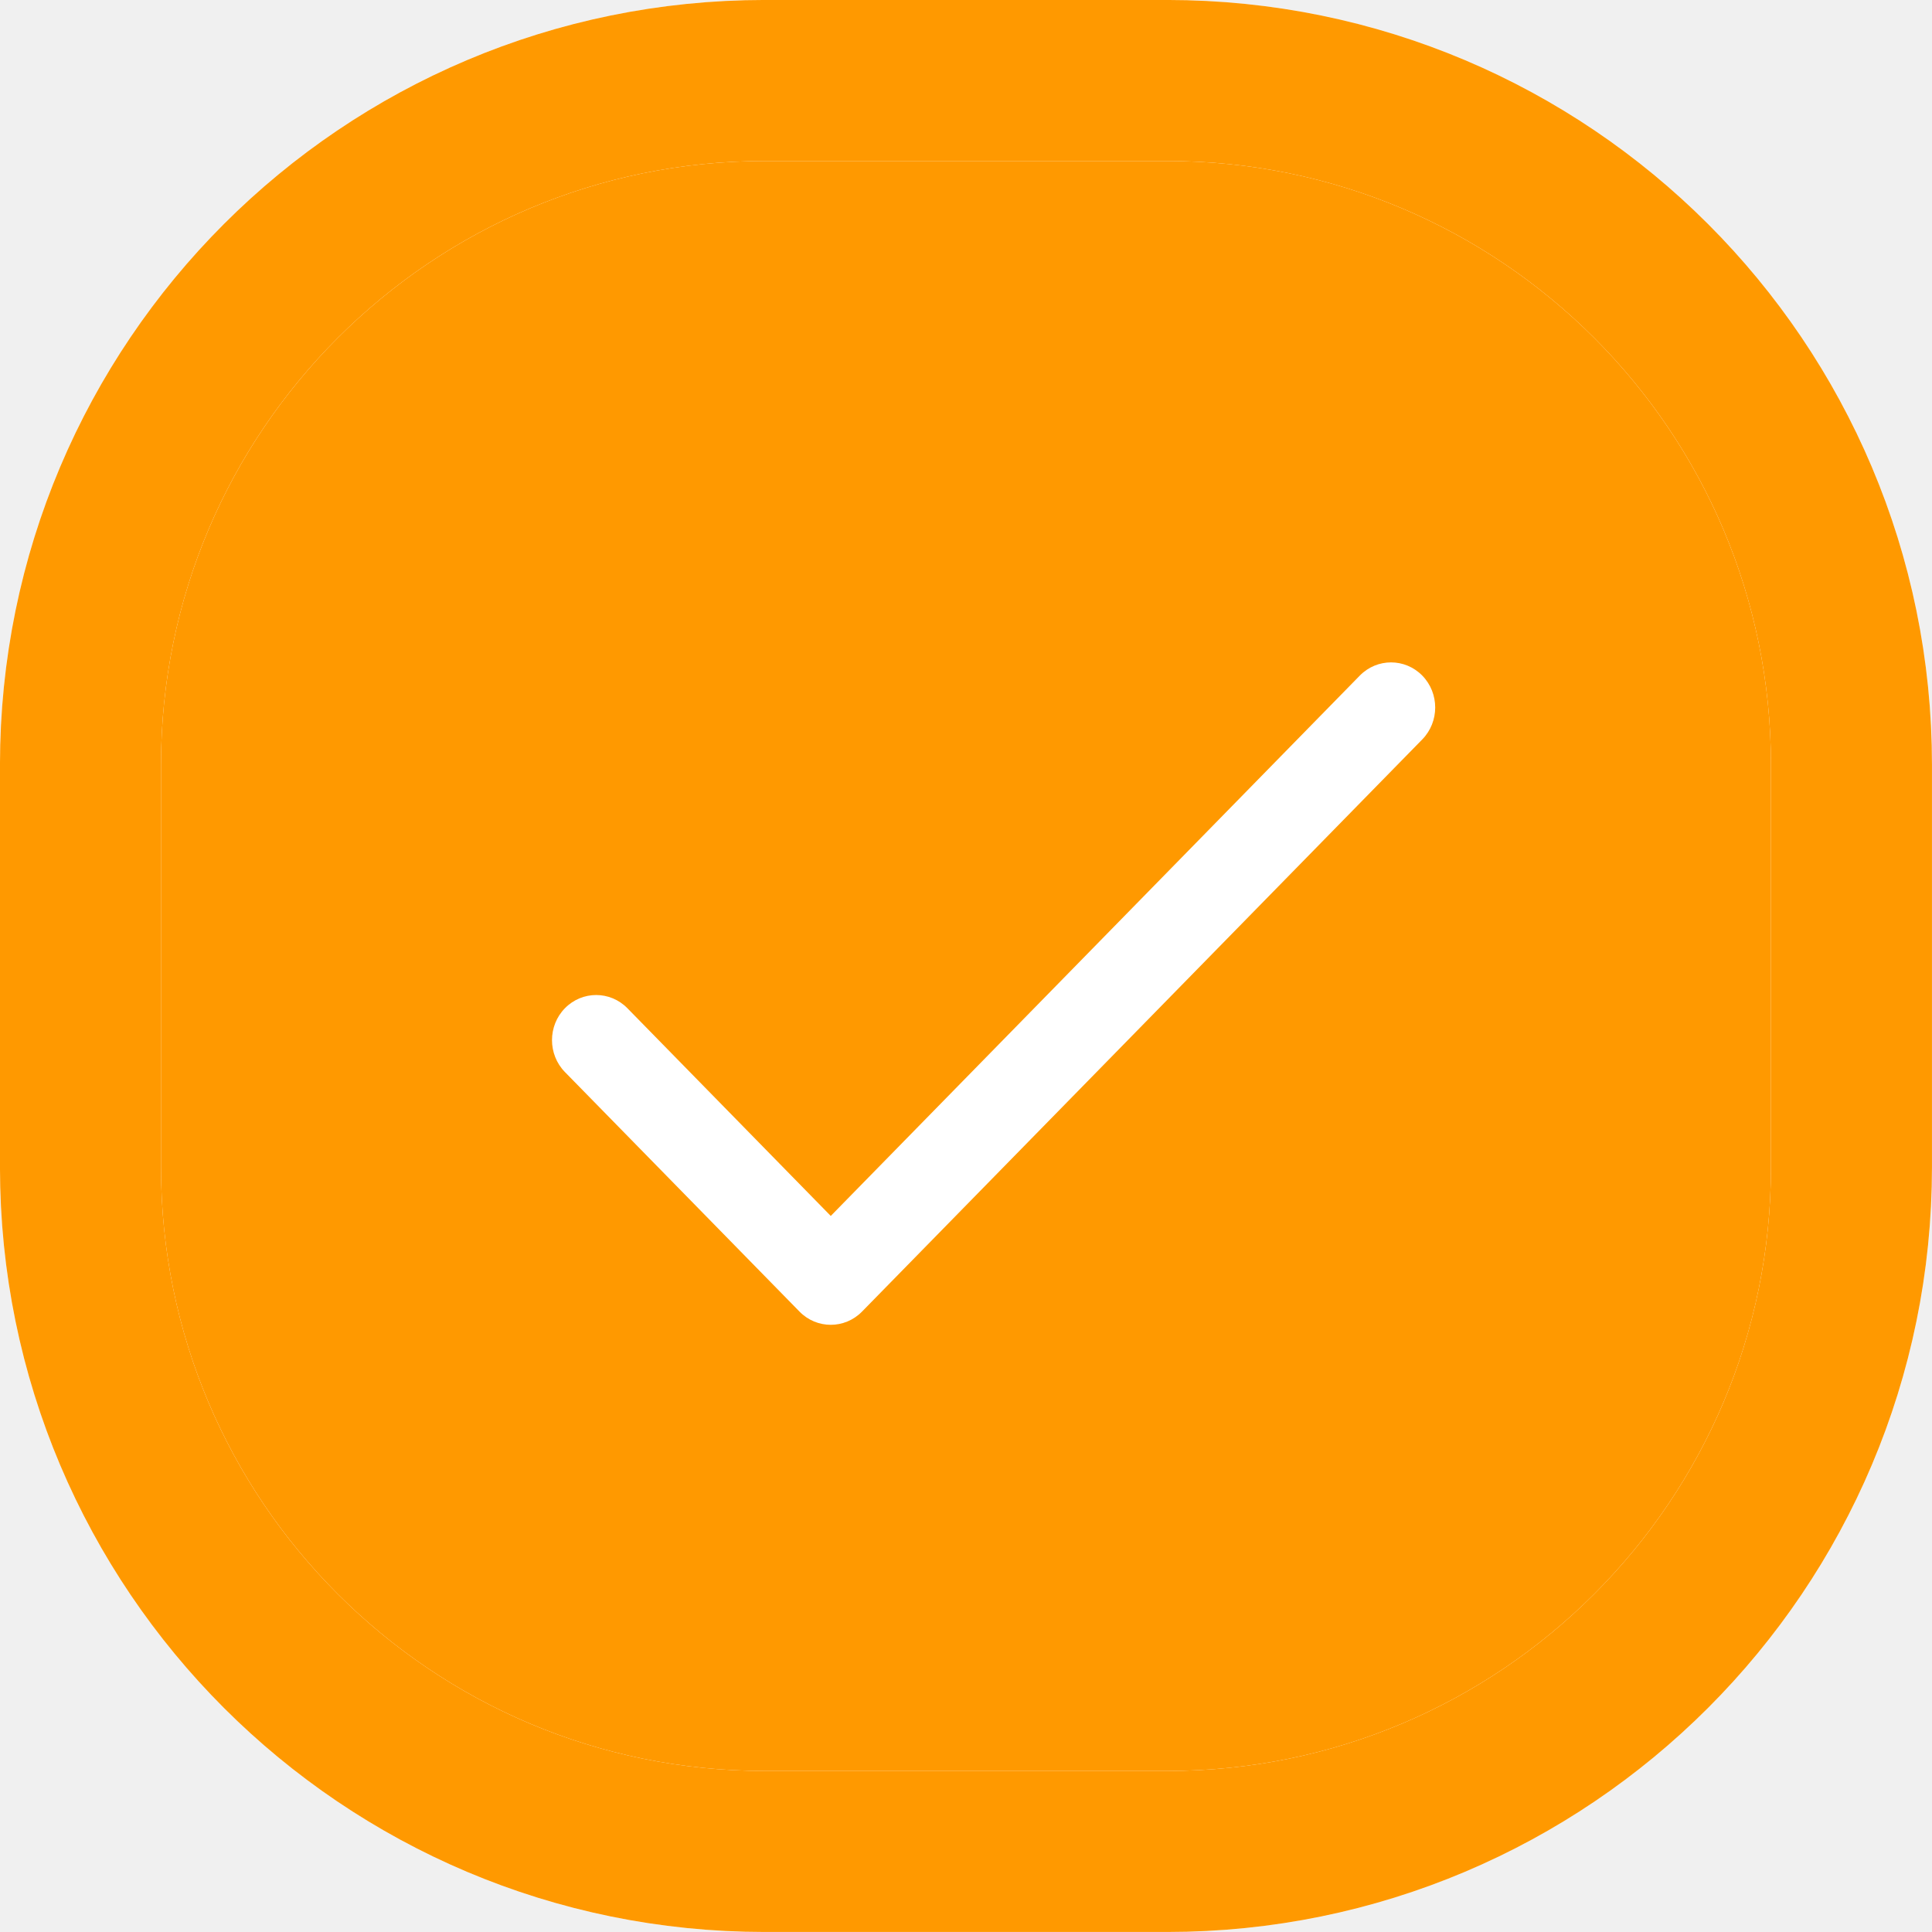
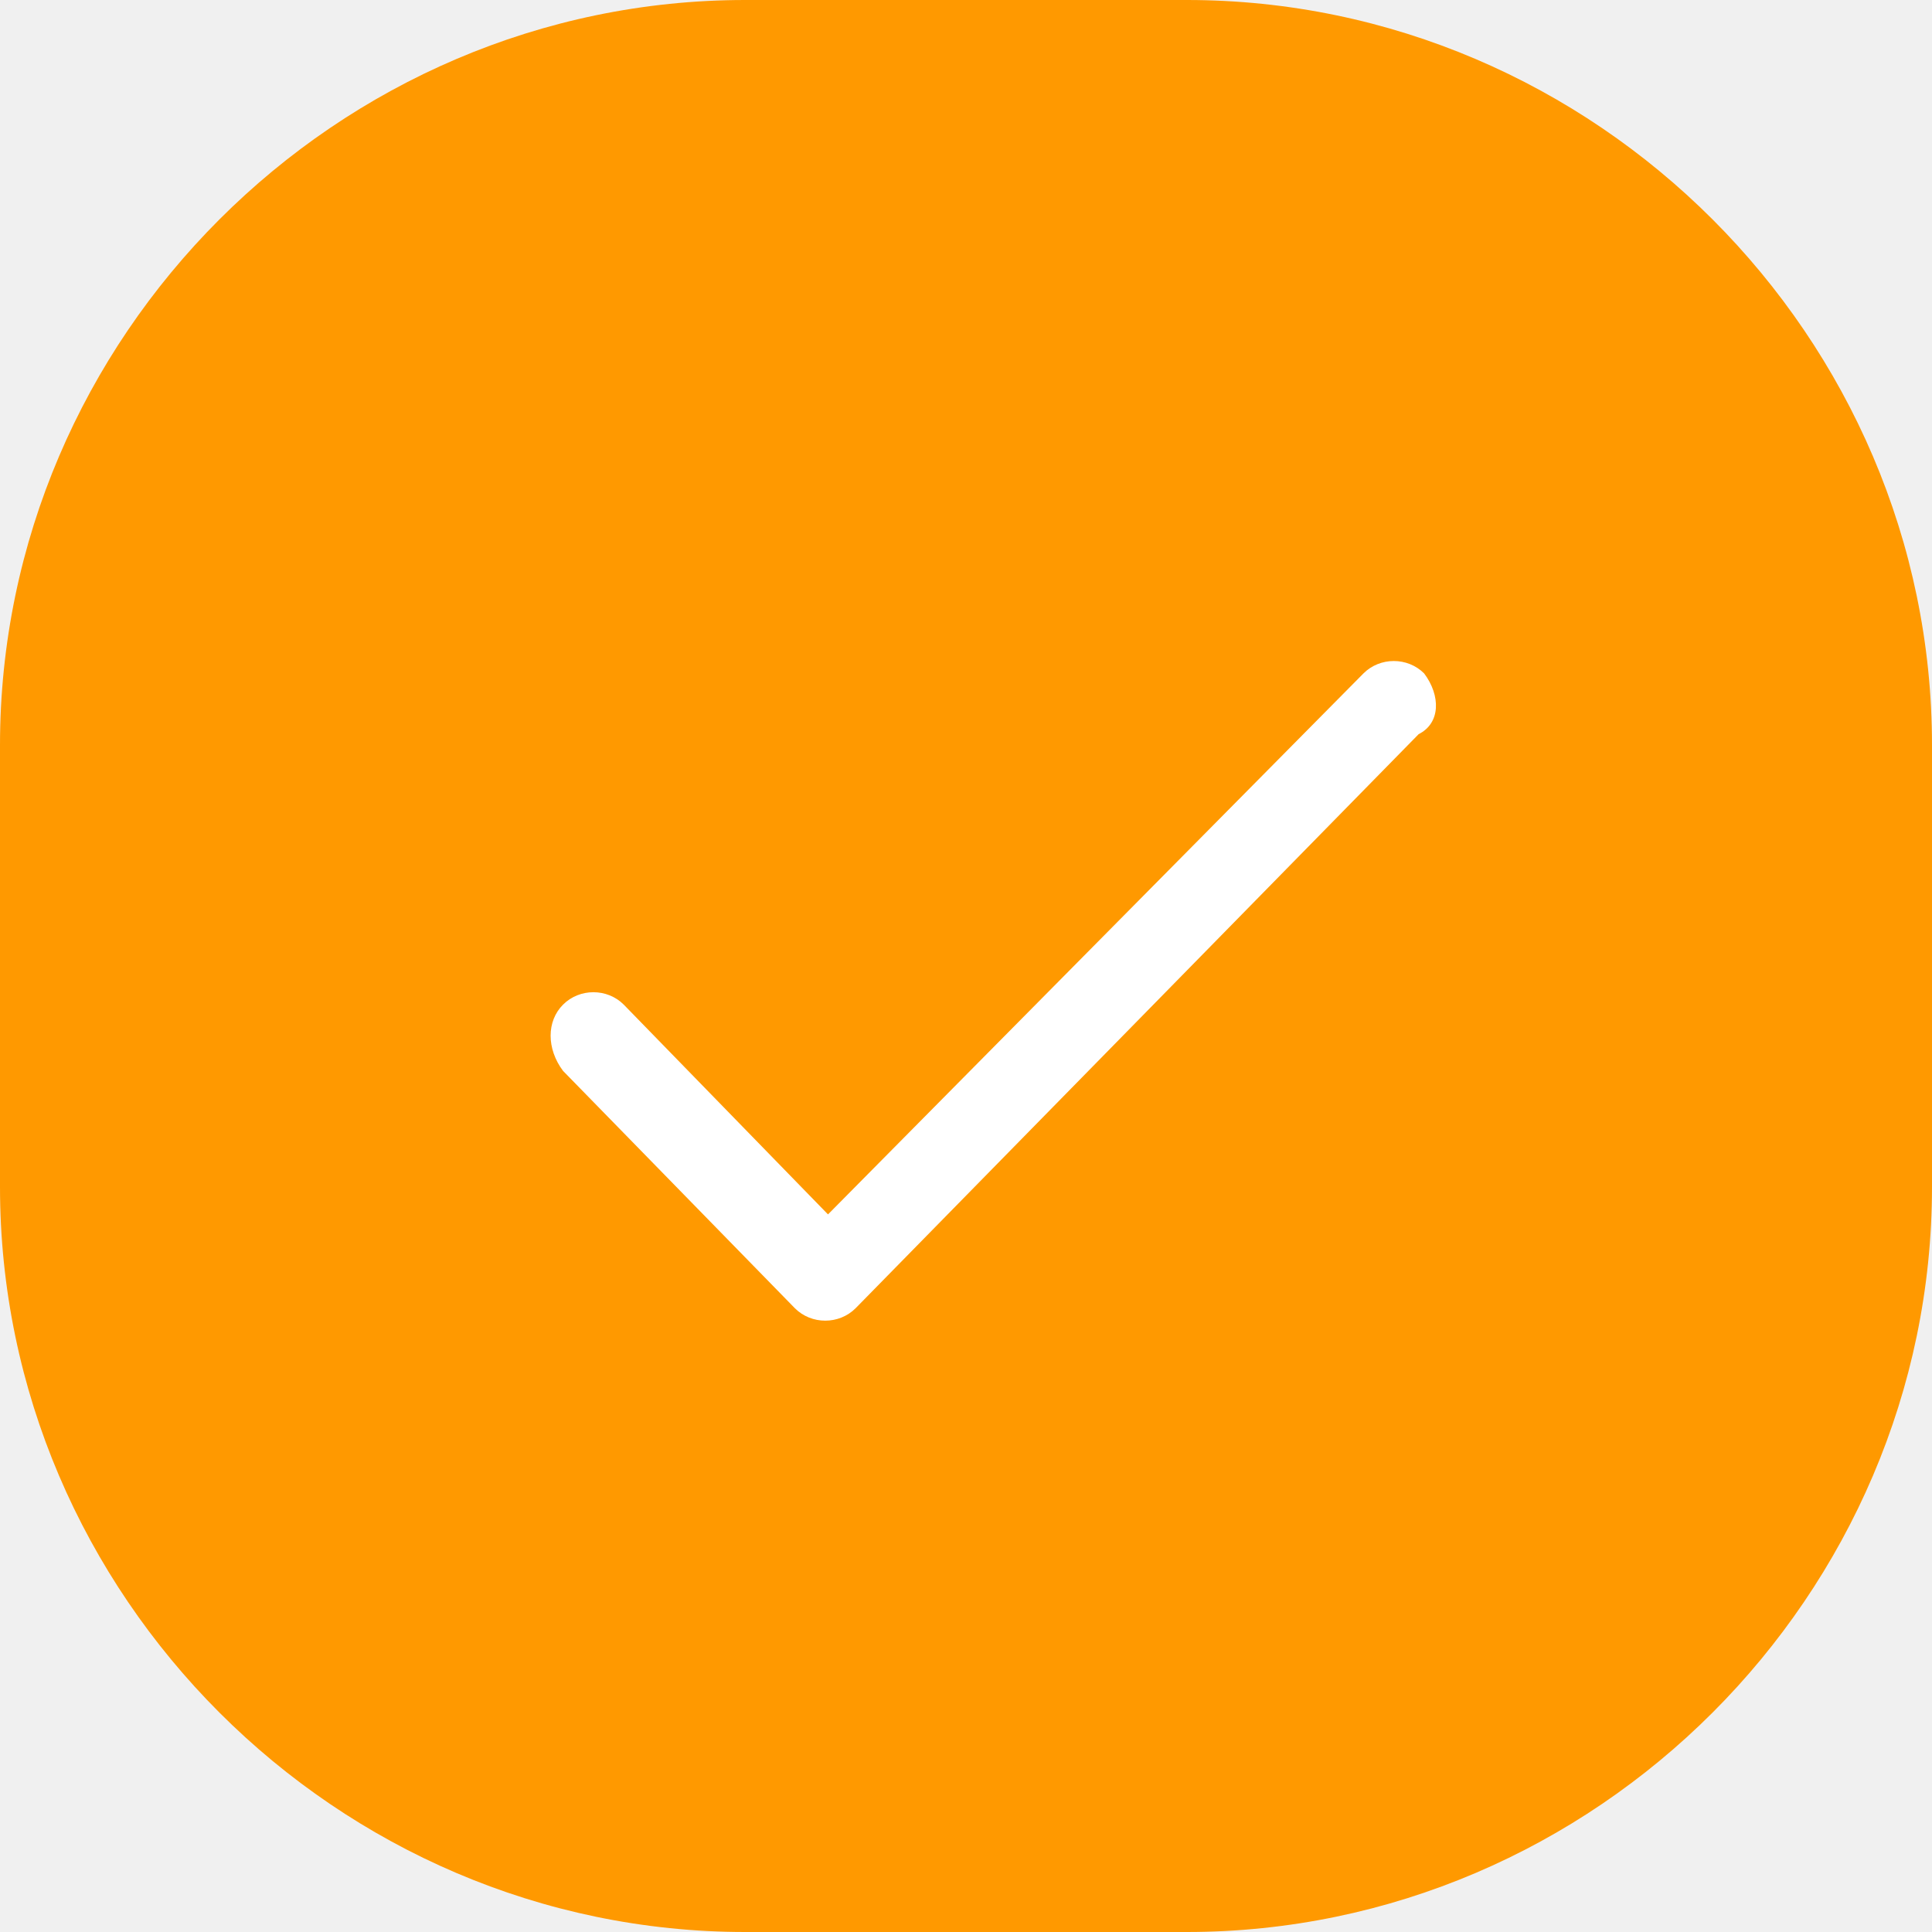
- <svg xmlns="http://www.w3.org/2000/svg" width="35" height="35" viewBox="0 0 35 35" fill="none">
-   <rect x="1.458" y="1.458" width="32.083" height="32.083" rx="12.396" fill="#FF9900" />
-   <rect x="1.458" y="1.458" width="32.083" height="32.083" rx="12.396" stroke="white" stroke-width="2.917" />
-   <rect x="1.458" y="1.458" width="32.083" height="32.083" rx="12.396" stroke="#FF9900" stroke-width="2.917" />
-   <path d="M25.766 12.239C25.453 11.92 24.947 11.92 24.634 12.239L15.05 22.028L11.366 18.265C11.053 17.946 10.547 17.946 10.234 18.265C9.922 18.584 9.922 19.102 10.234 19.421L14.484 23.761C14.796 24.08 15.303 24.08 15.616 23.761L25.766 13.395C26.078 13.076 26.078 12.558 25.766 12.239Z" fill="white" />
+ <svg xmlns="http://www.w3.org/2000/svg" version="1.1" id="Lager_1" x="0px" y="0px" viewBox="0 0 35 35" style="enable-background:new 0 0 35 35;" xml:space="preserve">
+   <style type="text/css">
+ 	.st0{fill:#FF9900;}
+ 	.st1{fill:#FFFFFF;}
+ </style>
+   <path class="st0" d="M13.5,0h8C28.9,0,35,6.1,35,13.5v8C35,28.9,28.9,35,21.5,35h-8C6.1,35,0,28.9,0,21.5v-8C0,6.1,6.1,0,13.5,0z" />
+   <path class="st1" d="M25.8,12.2c-0.3-0.3-0.8-0.3-1.1,0L15,22l-3.7-3.8c-0.3-0.3-0.8-0.3-1.1,0c-0.3,0.3-0.3,0.8,0,1.2l4.2,4.3  c0.3,0.3,0.8,0.3,1.1,0l10.2-10.4C26.1,13.1,26.1,12.6,25.8,12.2z" />
</svg>
